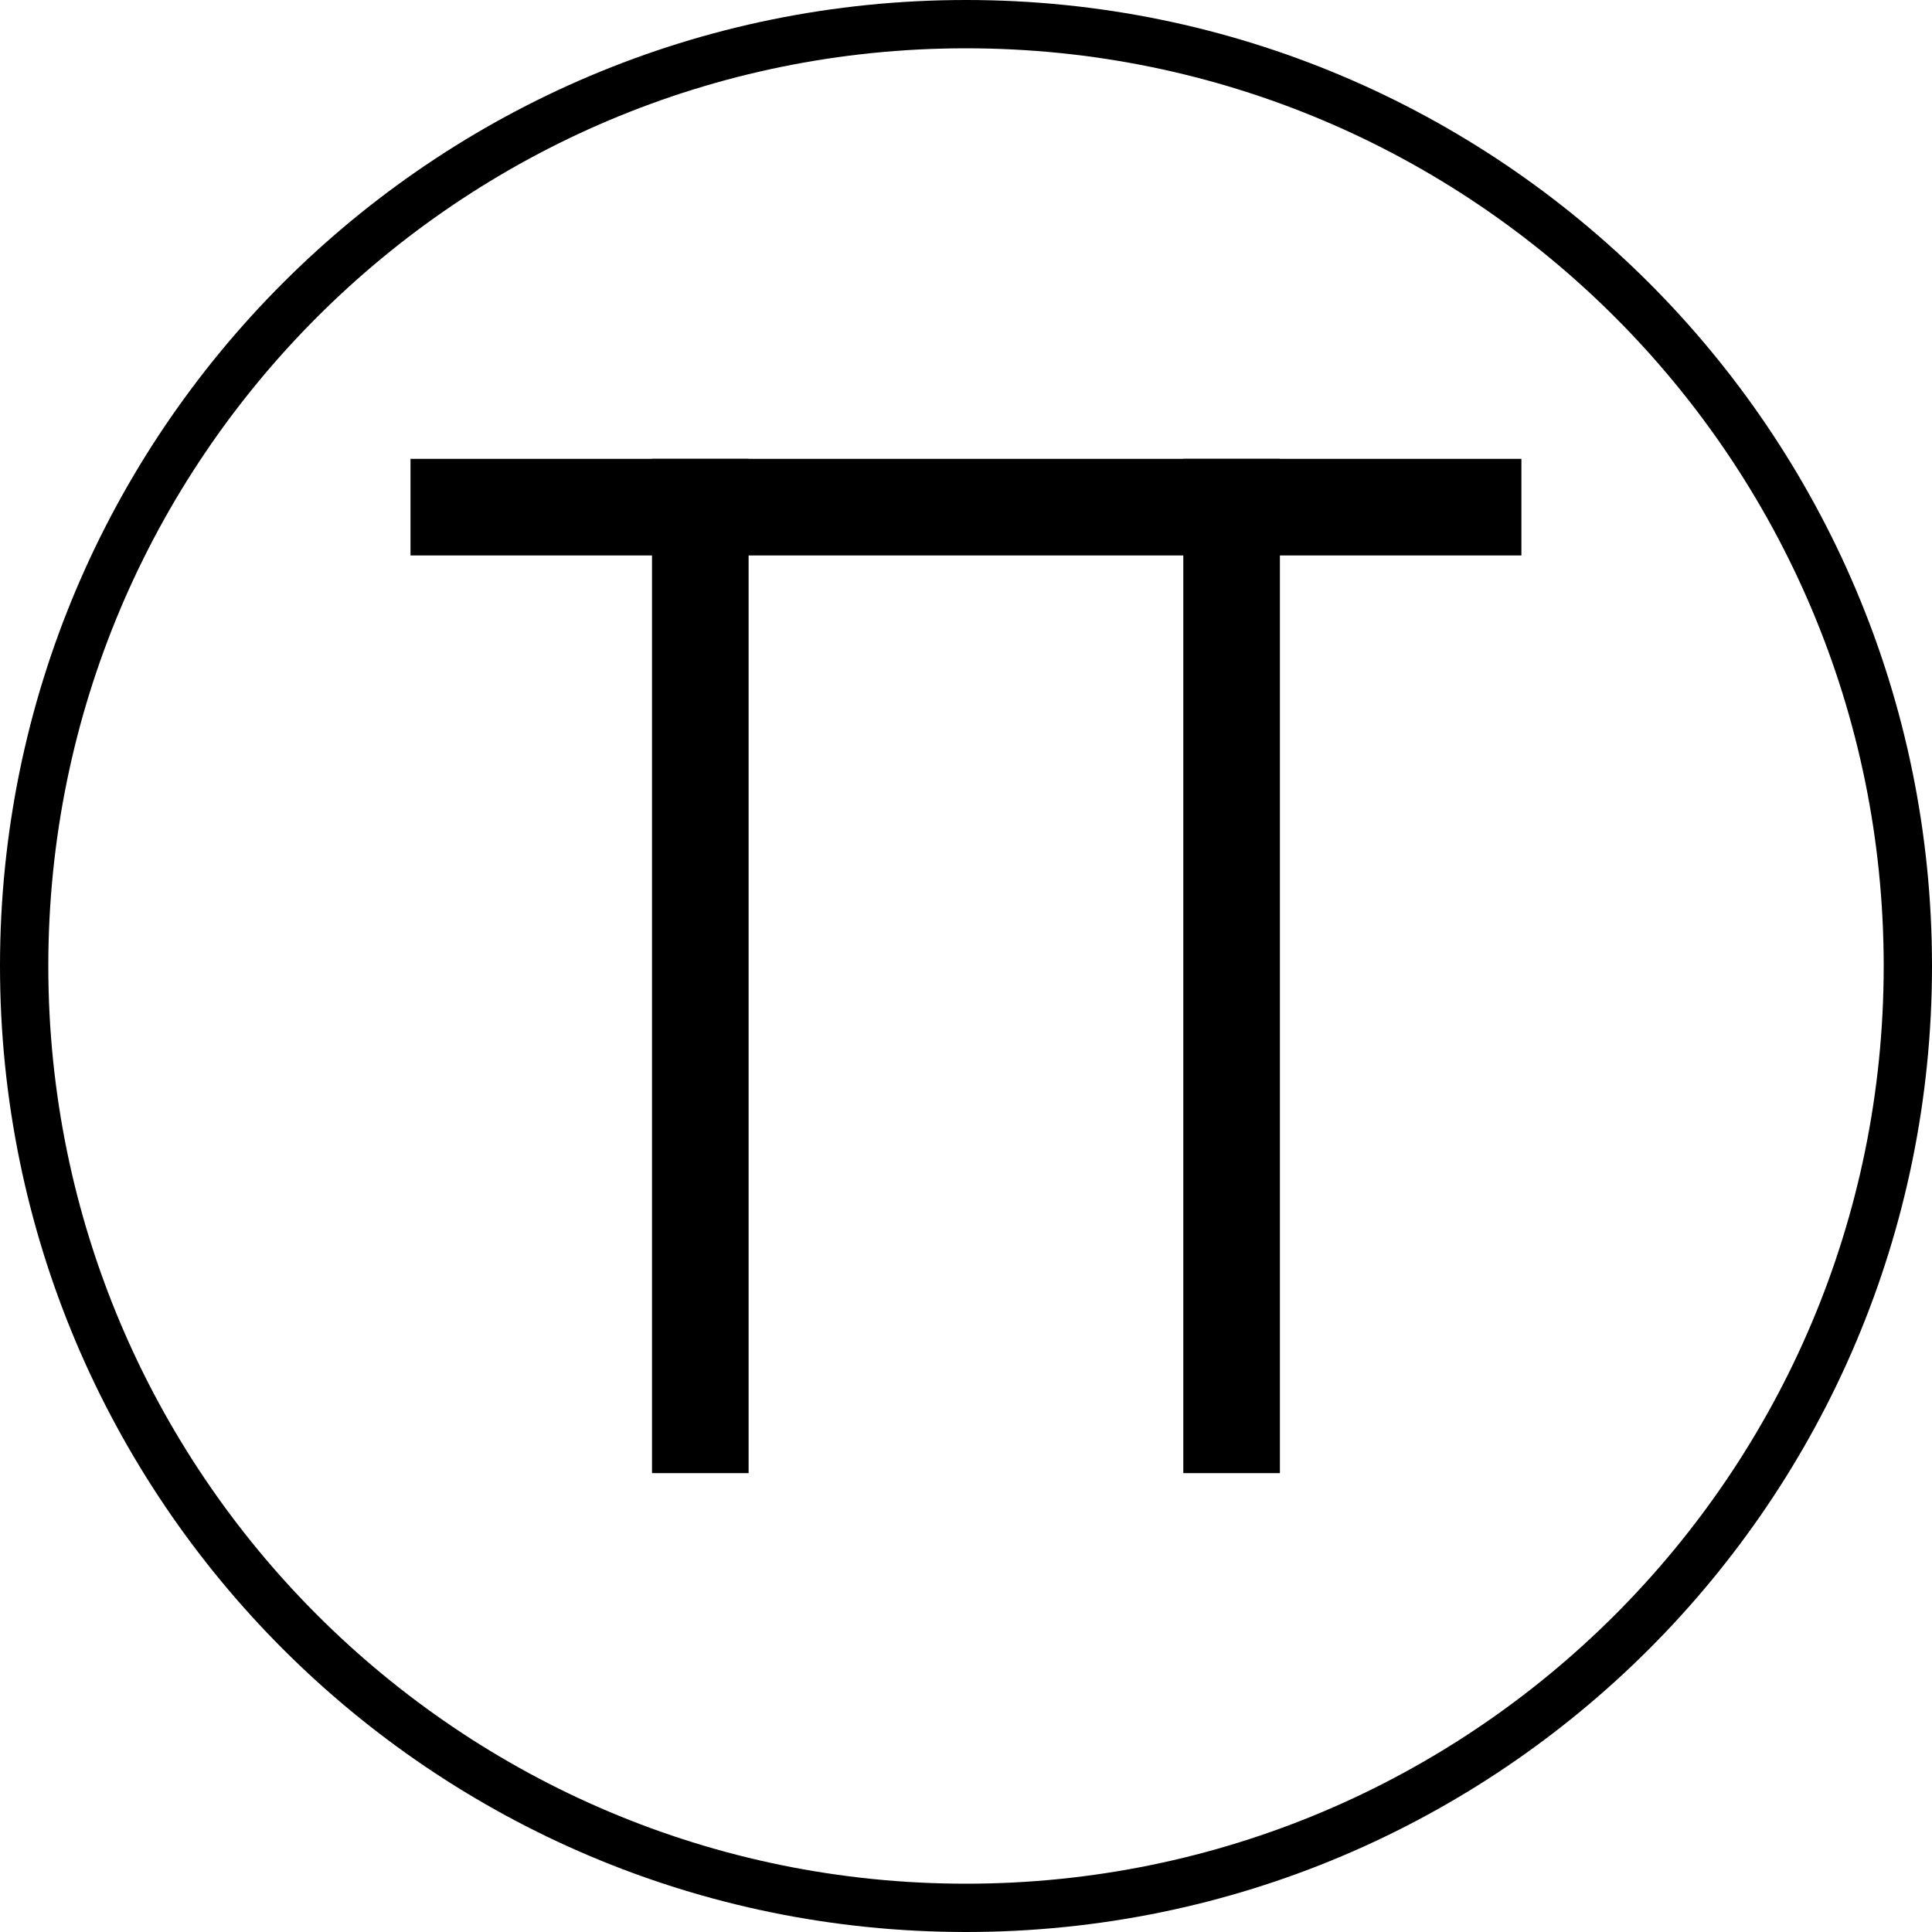
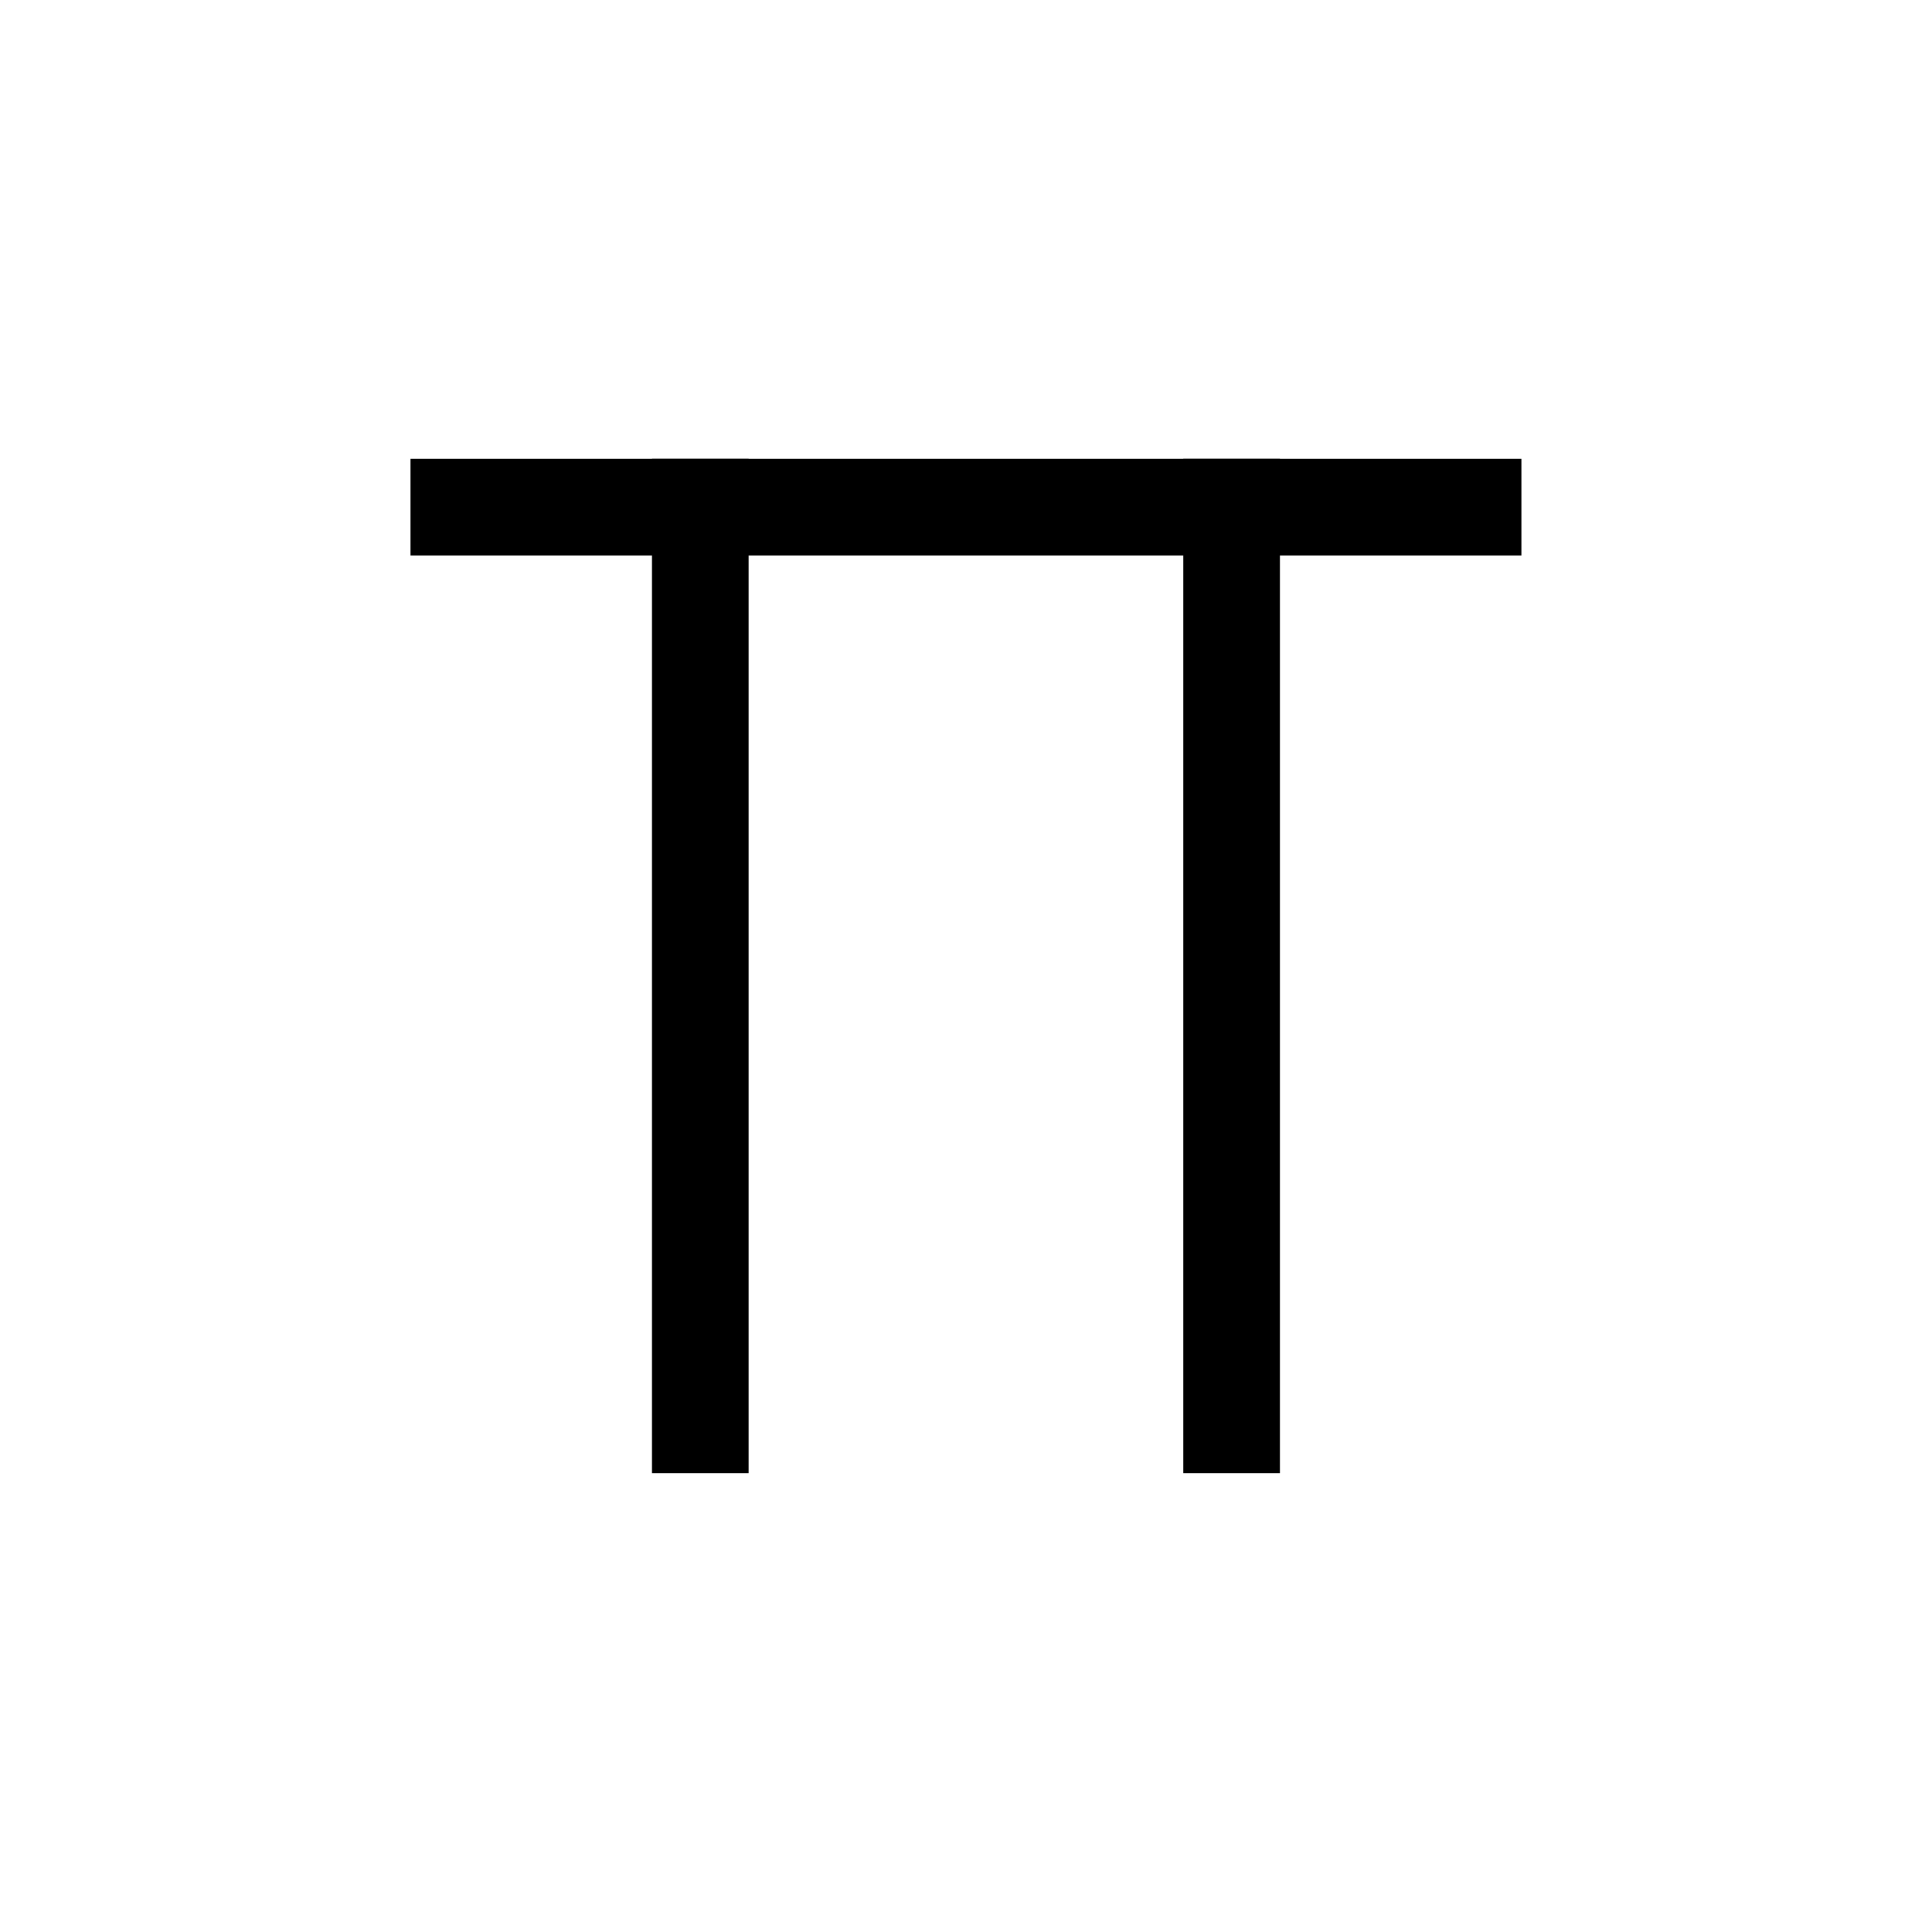
<svg xmlns="http://www.w3.org/2000/svg" id="letter" viewBox="0 0 80 80" fill="none">
-   <rect x="1" y="1" width="78" height="78" rx="39" stroke="black" stroke-width="2" />
  <line id="Line 13" x1="50.998" y1="19" x2="50.998" y2="60.999" stroke="currentColor" stroke-width="4" />
  <line id="Line 14" x1="28.998" y1="60.999" x2="28.998" y2="19" stroke="currentColor" stroke-width="4" />
  <line id="Line 15" x1="16.998" y1="21" x2="62.998" y2="21" stroke="currentColor" stroke-width="4" />
</svg>
